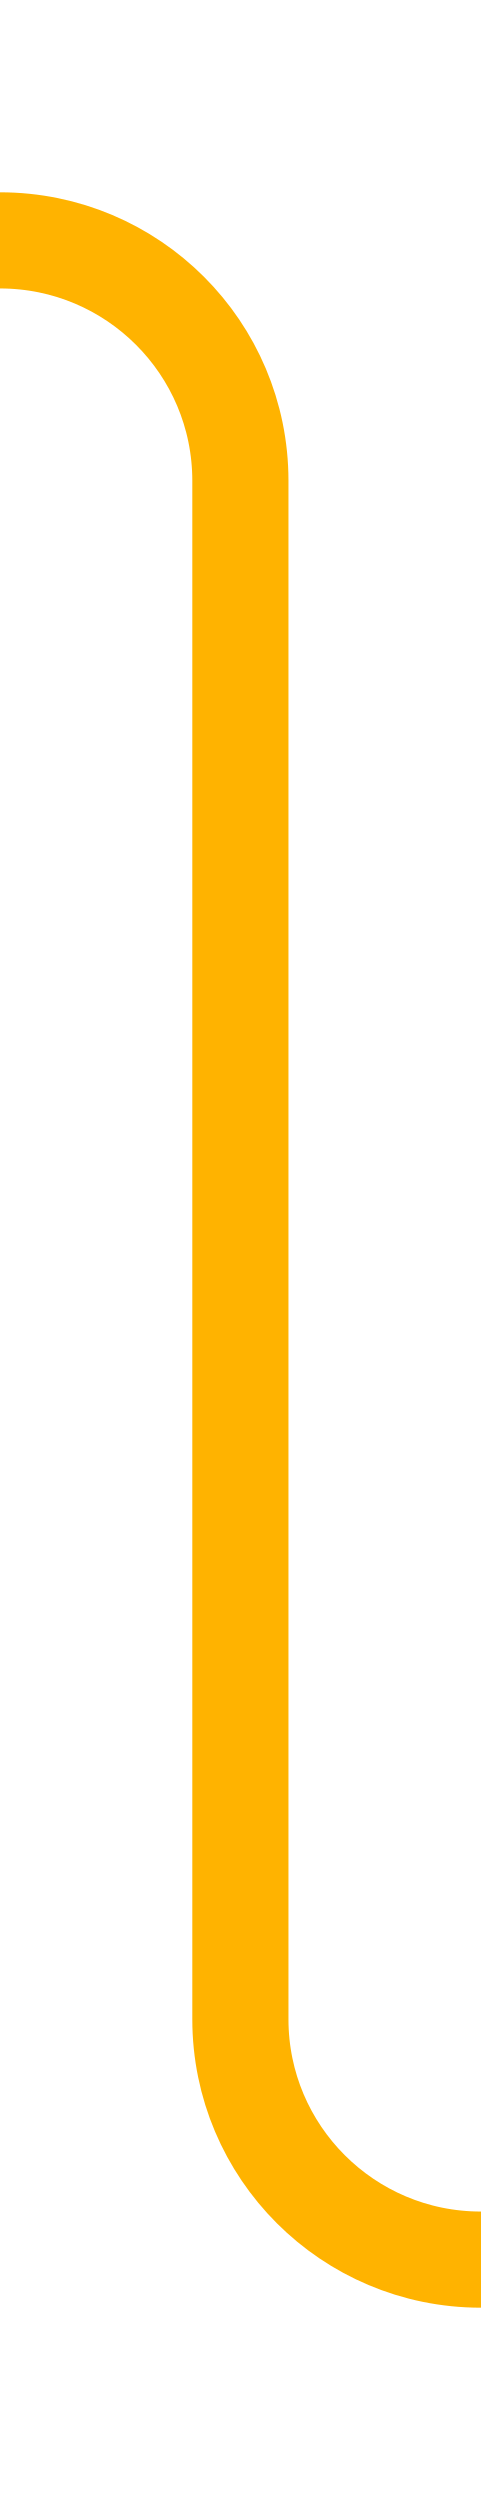
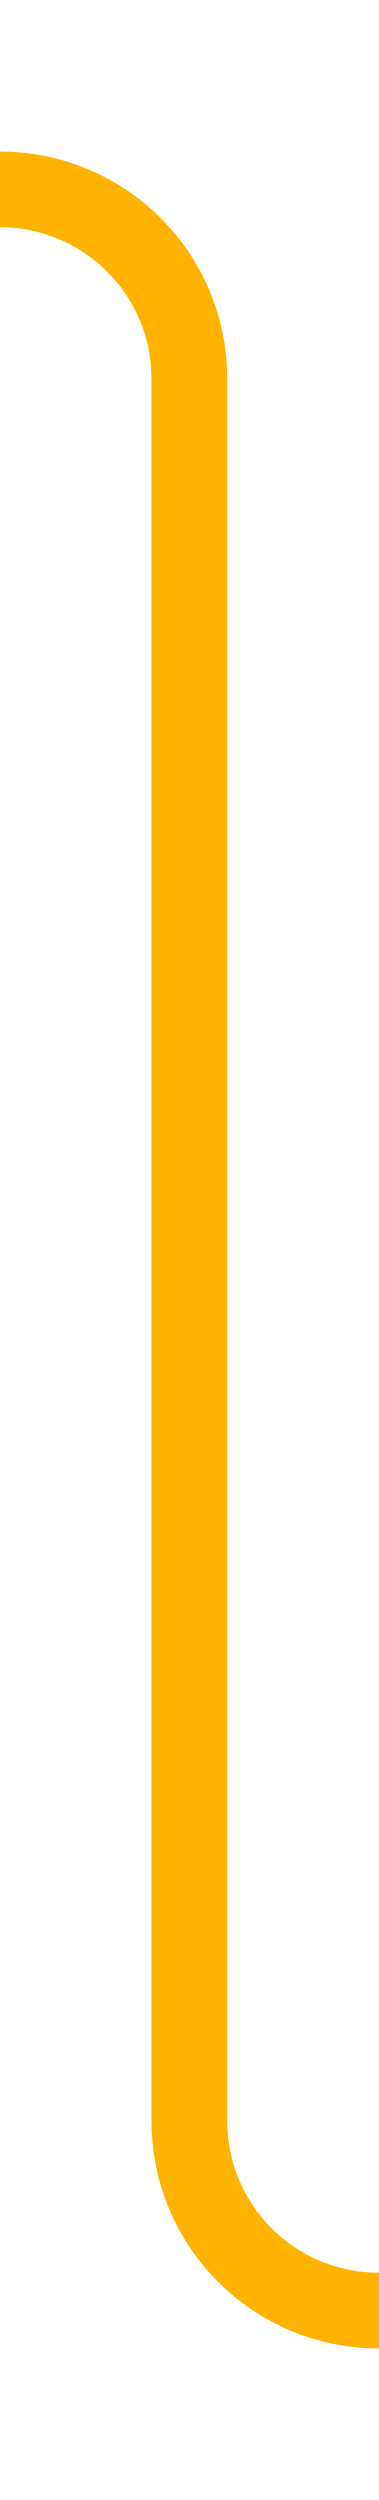
- <svg xmlns="http://www.w3.org/2000/svg" version="1.1" width="10px" height="52px" preserveAspectRatio="xMidYMin meet" viewBox="655 764  8 52">
-   <path d="M 621 769  L 654 769  A 5 5 0 0 1 659 774 L 659 806  A 5 5 0 0 0 664 811 L 697 811  " stroke-width="2" stroke="#ffb300" fill="none" />
-   <path d="M 618.5 765.5  A 3.5 3.5 0 0 0 615 769 A 3.5 3.5 0 0 0 618.5 772.5 A 3.5 3.5 0 0 0 622 769 A 3.5 3.5 0 0 0 618.5 765.5 Z M 618.5 767.5  A 1.5 1.5 0 0 1 620 769 A 1.5 1.5 0 0 1 618.5 770.5 A 1.5 1.5 0 0 1 617 769 A 1.5 1.5 0 0 1 618.5 767.5 Z M 699.5 807.5  A 3.5 3.5 0 0 0 696 811 A 3.5 3.5 0 0 0 699.5 814.5 A 3.5 3.5 0 0 0 703 811 A 3.5 3.5 0 0 0 699.5 807.5 Z M 699.5 809.5  A 1.5 1.5 0 0 1 701 811 A 1.5 1.5 0 0 1 699.5 812.5 A 1.5 1.5 0 0 1 698 811 A 1.5 1.5 0 0 1 699.5 809.5 Z " fill-rule="nonzero" fill="#ffb300" stroke="none" />
+ <svg xmlns="http://www.w3.org/2000/svg" version="1.1" width="10px" height="66px" preserveAspectRatio="xMidYMin meet" viewBox="655 687  8 66">
+   <path d="M 621 692  L 654 692  A 5 5 0 0 1 659 697 L 659 743  A 5 5 0 0 0 664 748 L 697 748  " stroke-width="2" stroke="#ffb300" fill="none" />
+   <path d="M 618.5 688.5  A 3.5 3.5 0 0 0 615 692 A 3.5 3.5 0 0 0 618.5 695.5 A 3.5 3.5 0 0 0 622 692 A 3.5 3.5 0 0 0 618.5 688.5 Z M 618.5 690.5  A 1.5 1.5 0 0 1 620 692 A 1.5 1.5 0 0 1 618.5 693.5 A 1.5 1.5 0 0 1 617 692 A 1.5 1.5 0 0 1 618.5 690.5 Z M 699.5 744.5  A 3.5 3.5 0 0 0 696 748 A 3.5 3.5 0 0 0 699.5 751.5 A 3.5 3.5 0 0 0 703 748 A 3.5 3.5 0 0 0 699.5 744.5 Z M 699.5 746.5  A 1.5 1.5 0 0 1 701 748 A 1.5 1.5 0 0 1 699.5 749.5 A 1.5 1.5 0 0 1 698 748 A 1.5 1.5 0 0 1 699.5 746.5 Z " fill-rule="nonzero" fill="#ffb300" stroke="none" />
</svg>
